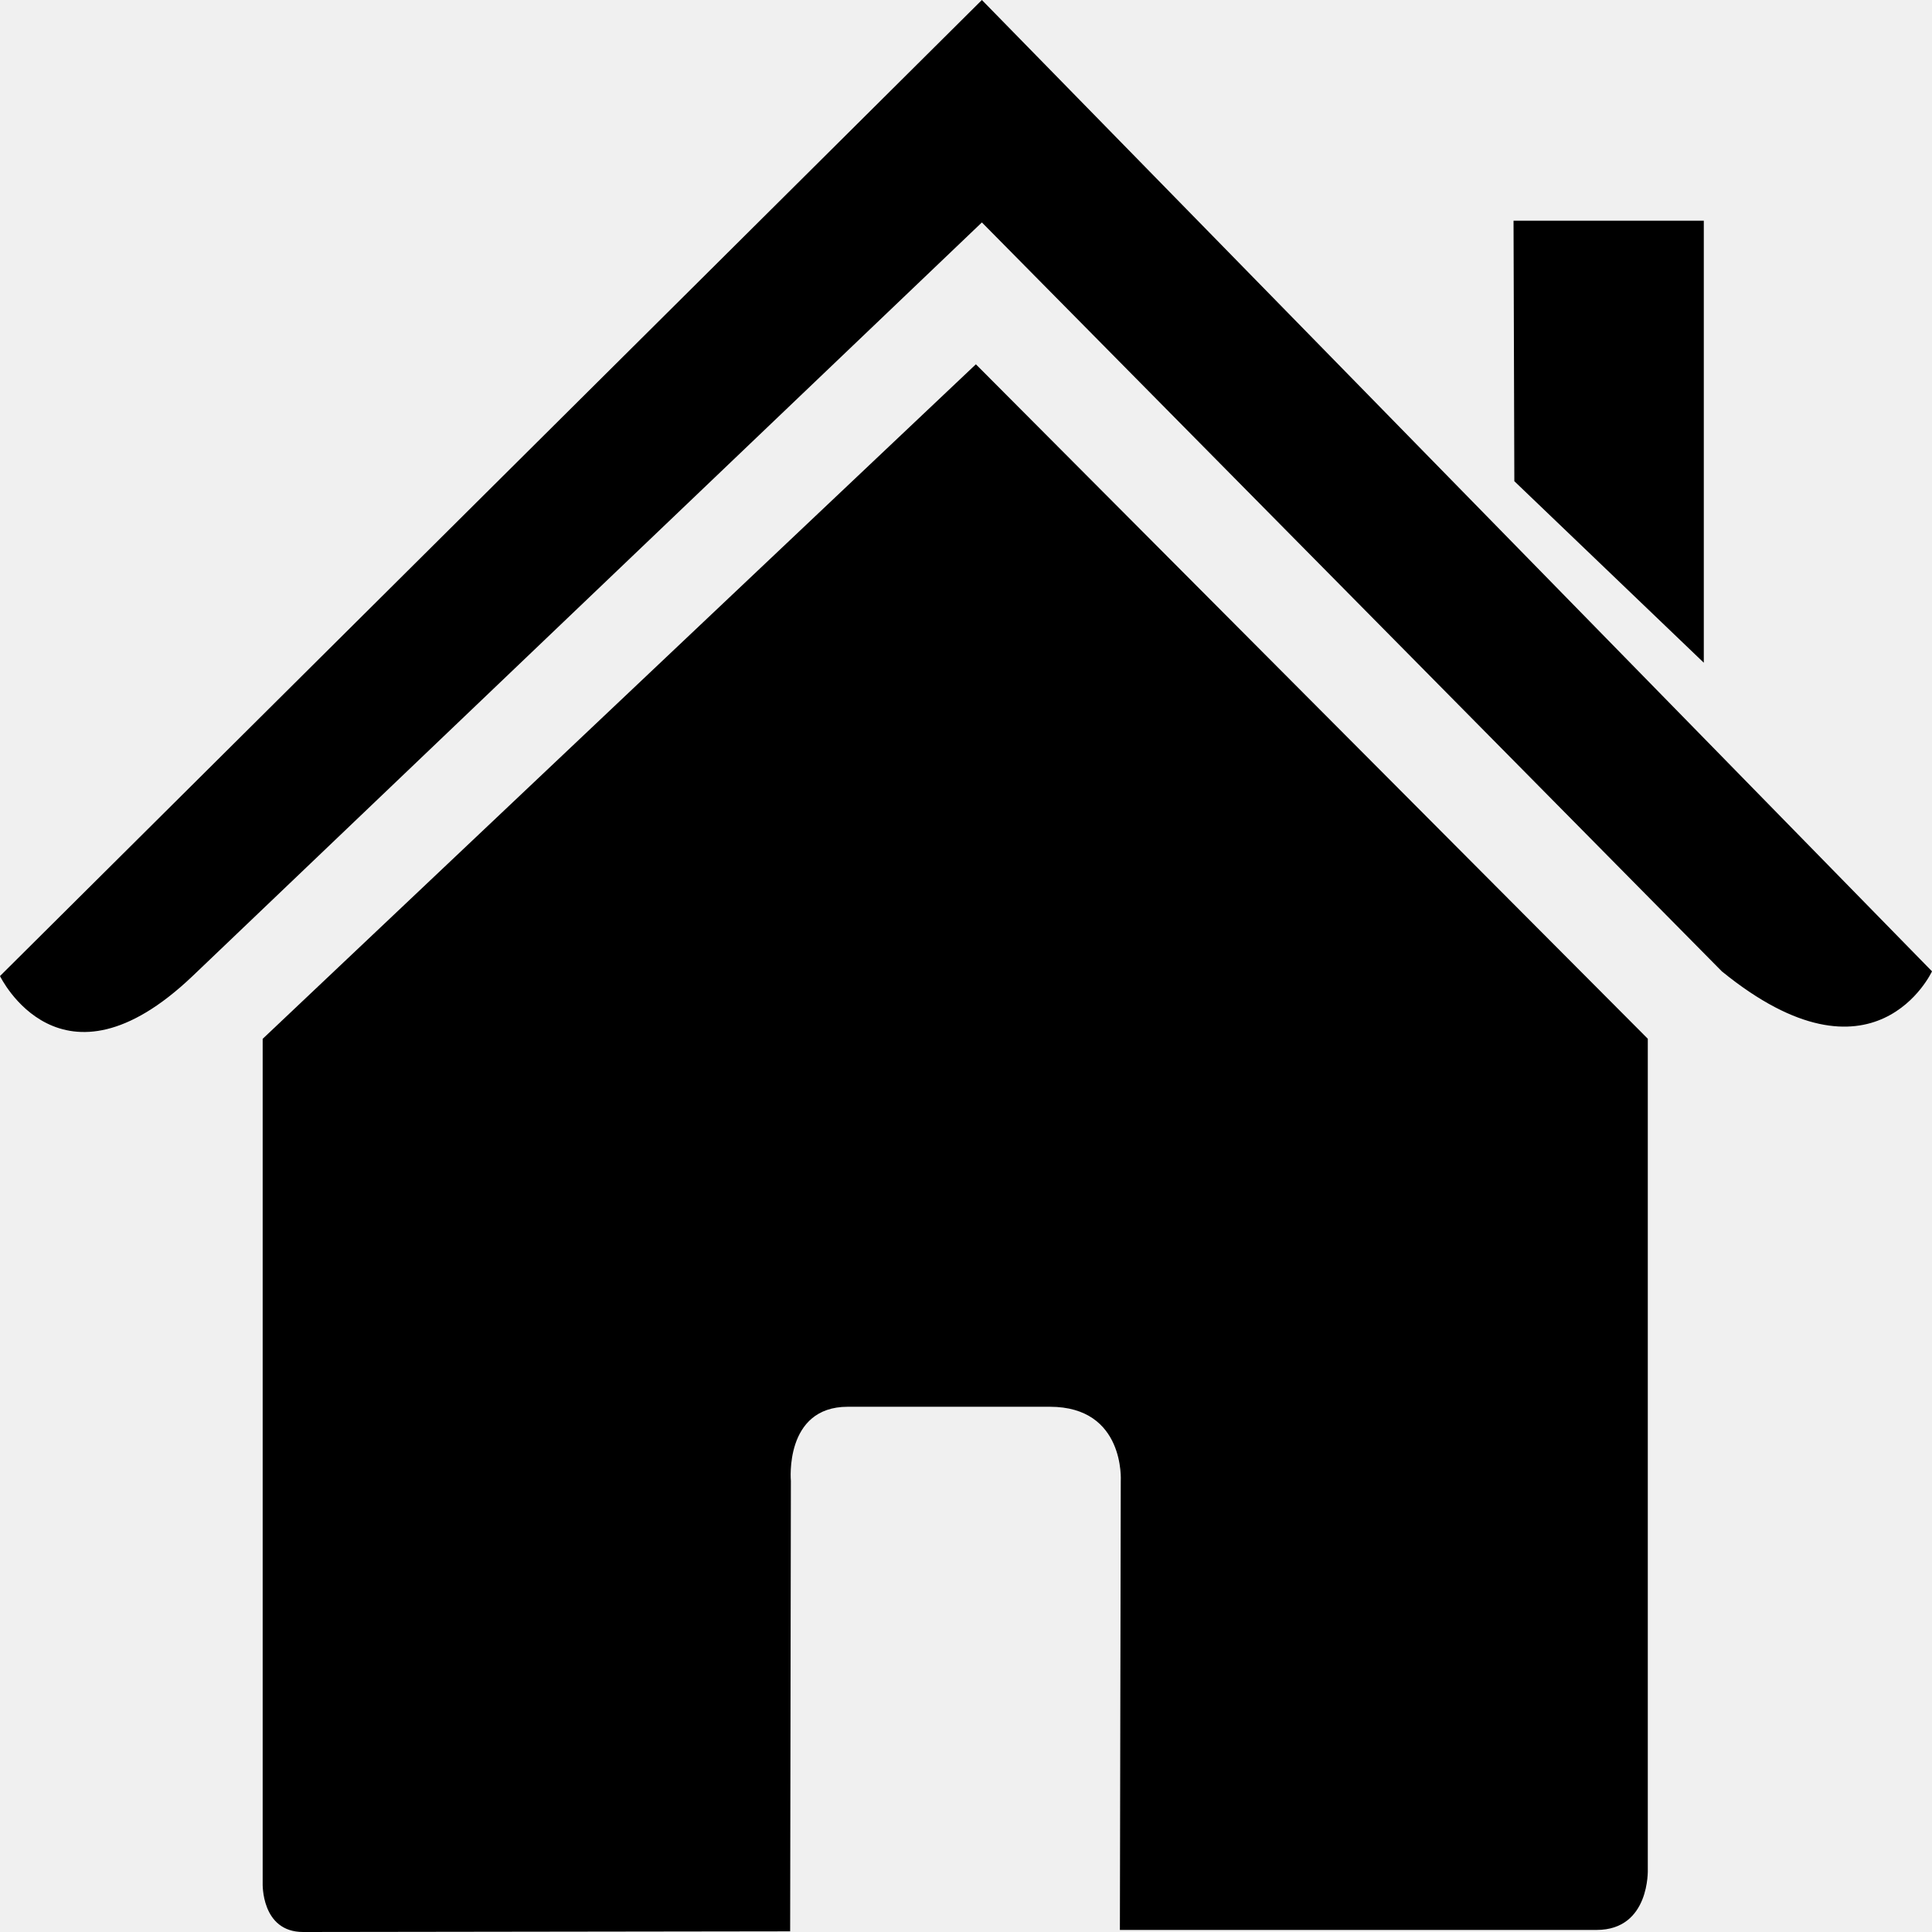
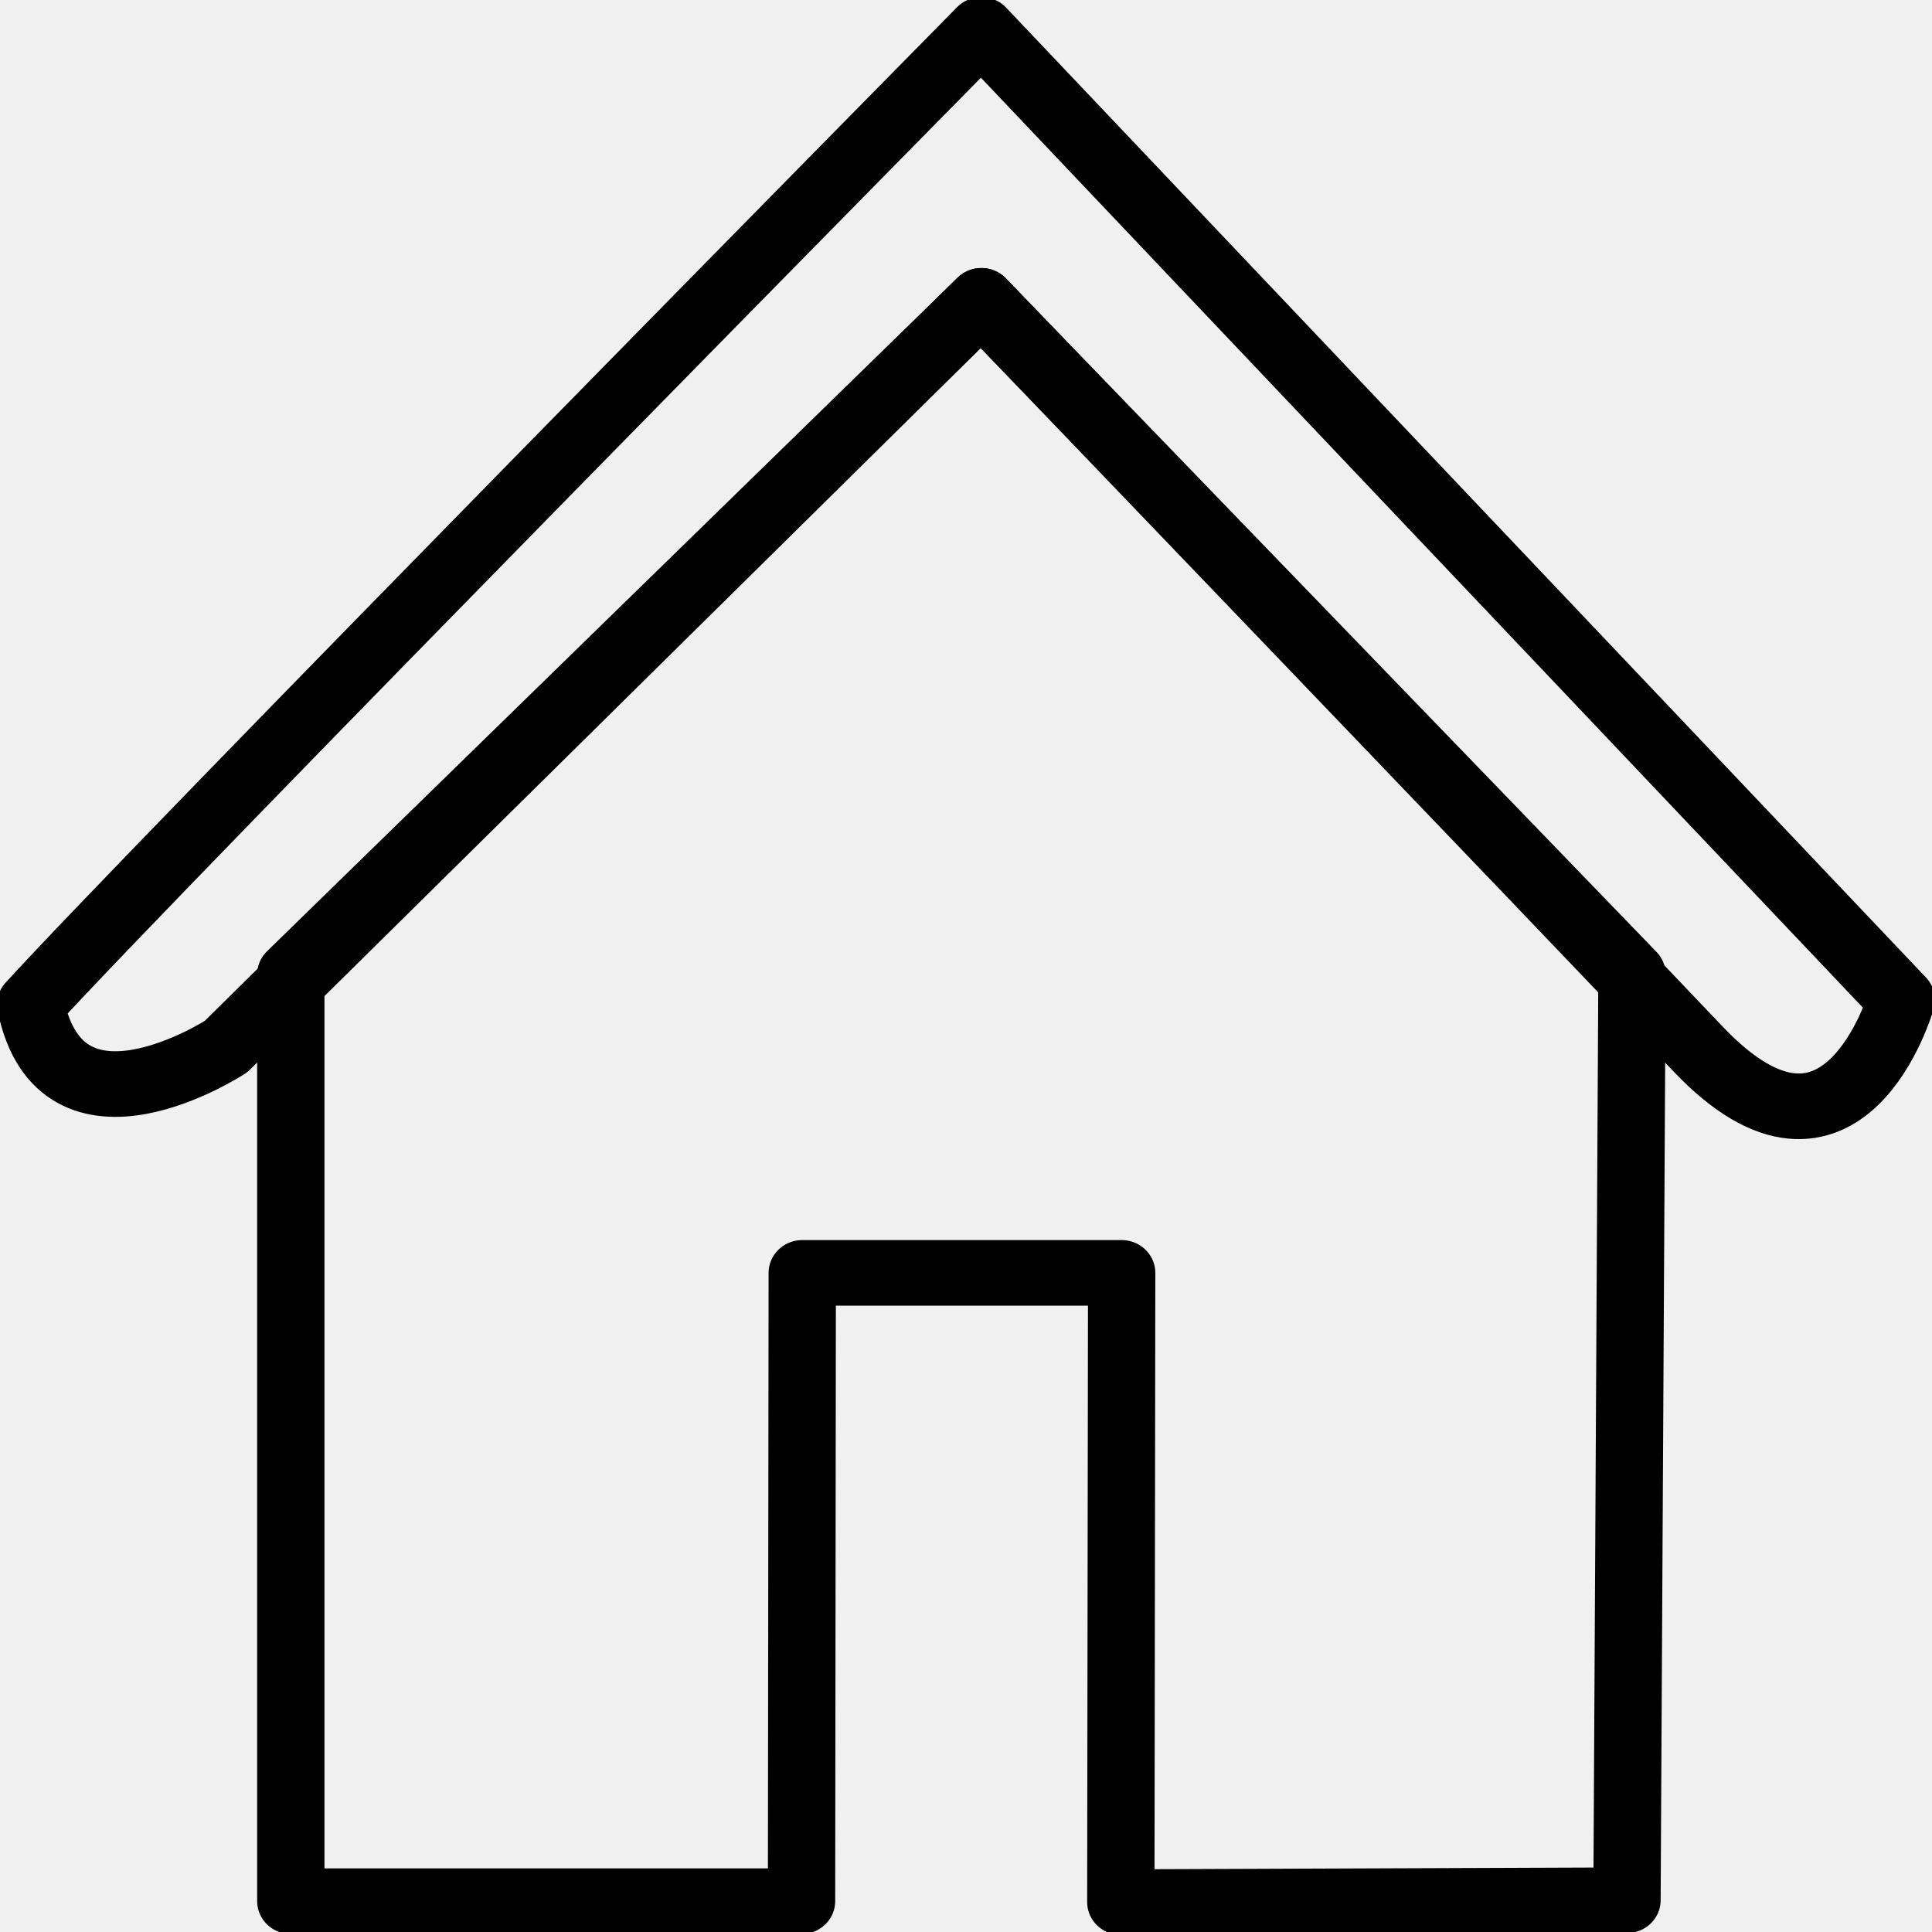
- <svg xmlns="http://www.w3.org/2000/svg" version="1.1" id="Capa_1" x="0px" y="0px" viewBox="0 0 377.953 377.953" xml:space="preserve" width="100mm" height="100mm">
-   <defs id="defs45" />
-   <g id="g10" transform="matrix(14.32182,0,0,16.16357,0,-24.31001)">
-     <g id="c14_house">
-       <path d="m 3.588,24.297 c 0,0 -0.024,0.59 0.553,0.59 0.718,0 6.652,-0.008 6.652,-0.008 l 0.01,-5.451 c 0,0 -0.094,-0.898 0.777,-0.898 h 2.761 c 1.031,0 0.968,0.898 0.968,0.898 l -0.012,5.434 c 0,0 5.628,0 6.512,0 0.732,0 0.699,-0.734 0.699,-0.734 V 14.076 L 13.33,5.913 3.588,14.077 c 0,0 0,10.22 0,10.22 z" id="path2" />
-       <path d="m 0,13.317 c 0,0 0.826,1.524 2.631,0 L 13.412,4.196 23.519,13.26 c 2.088,1.506 2.871,0 2.871,0 L 13.412,1.504 Z" id="path4" />
-       <polygon points="23.273,9.525 23.273,4.175 20.674,4.175 20.685,7.328 " id="polygon6" />
+ <svg xmlns="http://www.w3.org/2000/svg" width="100mm" height="100mm" viewBox="0 0 100 100" version="1.1" id="svg361">
+   <defs id="defs355" />
+   <g id="layer1">
+     <g id="g12" transform="matrix(3.784936,0,0,4.601633,0.6358568,-14.20609)" style="fill:#ffffff;stroke:#000000;stroke-width:1.242;stroke-miterlimit:4;stroke-dasharray:none;stroke-opacity:1" />
+     <g id="g14" transform="matrix(3.784936,0,0,4.601633,0.6358568,-14.20609)" style="fill:#ffffff;stroke:#000000;stroke-width:1.242;stroke-miterlimit:4;stroke-dasharray:none;stroke-opacity:1" />
+     <g id="g16" transform="matrix(3.784936,0,0,4.601633,0.6358568,-14.20609)" style="fill:#ffffff;stroke:#000000;stroke-width:1.242;stroke-miterlimit:4;stroke-dasharray:none;stroke-opacity:1" />
+     <g id="g18" transform="matrix(3.784936,0,0,4.601633,0.6358568,-14.20609)" style="fill:#ffffff;stroke:#000000;stroke-width:1.242;stroke-miterlimit:4;stroke-dasharray:none;stroke-opacity:1" />
+     <g id="g20" transform="matrix(3.784936,0,0,4.601633,0.6358568,-14.20609)" style="fill:#ffffff;stroke:#000000;stroke-width:1.242;stroke-miterlimit:4;stroke-dasharray:none;stroke-opacity:1" />
+     <g id="g22" transform="matrix(3.784936,0,0,4.601633,0.6358568,-14.20609)" style="fill:#ffffff;stroke:#000000;stroke-width:1.242;stroke-miterlimit:4;stroke-dasharray:none;stroke-opacity:1" />
+     <g id="g24" transform="matrix(3.784936,0,0,4.601633,0.6358568,-14.20609)" style="fill:#ffffff;stroke:#000000;stroke-width:1.242;stroke-miterlimit:4;stroke-dasharray:none;stroke-opacity:1" />
+     <g id="g26" transform="matrix(3.784936,0,0,4.601633,0.6358568,-14.20609)" style="fill:#ffffff;stroke:#000000;stroke-width:1.242;stroke-miterlimit:4;stroke-dasharray:none;stroke-opacity:1" />
+     <g id="g28" transform="matrix(3.784936,0,0,4.601633,0.6358568,-14.20609)" style="fill:#ffffff;stroke:#000000;stroke-width:1.242;stroke-miterlimit:4;stroke-dasharray:none;stroke-opacity:1" />
+     <g id="g30" transform="matrix(3.784936,0,0,4.601633,0.6358568,-14.20609)" style="fill:#ffffff;stroke:#000000;stroke-width:1.242;stroke-miterlimit:4;stroke-dasharray:none;stroke-opacity:1" />
+     <g id="g32" transform="matrix(3.784936,0,0,4.601633,0.6358568,-14.20609)" style="fill:#ffffff;stroke:#000000;stroke-width:1.242;stroke-miterlimit:4;stroke-dasharray:none;stroke-opacity:1" />
+     <g id="g34" transform="matrix(3.784936,0,0,4.601633,0.6358568,-14.20609)" style="fill:#ffffff;stroke:#000000;stroke-width:1.242;stroke-miterlimit:4;stroke-dasharray:none;stroke-opacity:1" />
+     <g id="g36" transform="matrix(3.784936,0,0,4.601633,0.6358568,-14.20609)" style="fill:#ffffff;stroke:#000000;stroke-width:1.242;stroke-miterlimit:4;stroke-dasharray:none;stroke-opacity:1" />
+     <g id="g38" transform="matrix(3.784936,0,0,4.601633,0.6358568,-14.20609)" style="fill:#ffffff;stroke:#000000;stroke-width:1.242;stroke-miterlimit:4;stroke-dasharray:none;stroke-opacity:1" />
+     <g id="g40" transform="matrix(3.784936,0,0,4.601633,0.6358568,-14.20609)" style="fill:#ffffff;stroke:#000000;stroke-width:1.242;stroke-miterlimit:4;stroke-dasharray:none;stroke-opacity:1" />
+     <g id="g1287" transform="matrix(1,0,0,0.9747154,3.2536423e-4,2.528127)" style="stroke-width:3.484;stroke-miterlimit:4;stroke-dasharray:none">
+       <path style="fill:none;stroke:#000000;stroke-width:3.484;stroke-linecap:butt;stroke-linejoin:round;stroke-miterlimit:4;stroke-dasharray:none;stroke-opacity:1" d="M 15.052,49.153 50.796,13.381 84.471,49.149 84.212,98.313 58.013,98.414 58.057,65 H 41.524 l -0.037,33.363 H 15.052 Z" id="path1255" />
+       <path style="fill:none;stroke:#000000;stroke-width:3.484;stroke-linecap:butt;stroke-linejoin:round;stroke-miterlimit:4;stroke-dasharray:none;stroke-opacity:1;paint-order:stroke fill markers" d="m 98.414,50.503 c 0,0 -2.992,10.753 -10.534,2.594 -7.542,-8.159 -37.084,-39.716 -37.084,-39.716 L 11.7,52.981 c 0,0 -8.533,5.721 -10.114,-2.229 C 7.714,43.829 50.796,-1.008 50.796,-1.008 Z" id="path1259" />
    </g>
-     <g id="Capa_1_216_">
- 	</g>
  </g>
-   <g id="g12" transform="matrix(14.32182,0,0,16.16357,0,-24.31001)">
- </g>
-   <g id="g14" transform="matrix(14.32182,0,0,16.16357,0,-24.31001)">
- </g>
-   <g id="g16" transform="matrix(14.32182,0,0,16.16357,0,-24.31001)">
- </g>
-   <g id="g18" transform="matrix(14.32182,0,0,16.16357,0,-24.31001)">
- </g>
-   <g id="g20" transform="matrix(14.32182,0,0,16.16357,0,-24.31001)">
- </g>
-   <g id="g22" transform="matrix(14.32182,0,0,16.16357,0,-24.31001)">
- </g>
-   <g id="g24" transform="matrix(14.32182,0,0,16.16357,0,-24.31001)">
- </g>
-   <g id="g26" transform="matrix(14.32182,0,0,16.16357,0,-24.31001)">
- </g>
-   <g id="g28" transform="matrix(14.32182,0,0,16.16357,0,-24.31001)">
- </g>
-   <g id="g30" transform="matrix(14.32182,0,0,16.16357,0,-24.31001)">
- </g>
-   <g id="g32" transform="matrix(14.32182,0,0,16.16357,0,-24.31001)">
- </g>
-   <g id="g34" transform="matrix(14.32182,0,0,16.16357,0,-24.31001)">
- </g>
-   <g id="g36" transform="matrix(14.32182,0,0,16.16357,0,-24.31001)">
- </g>
-   <g id="g38" transform="matrix(14.32182,0,0,16.16357,0,-24.31001)">
- </g>
-   <g id="g40" transform="matrix(14.32182,0,0,16.16357,0,-24.31001)">
- </g>
</svg>
